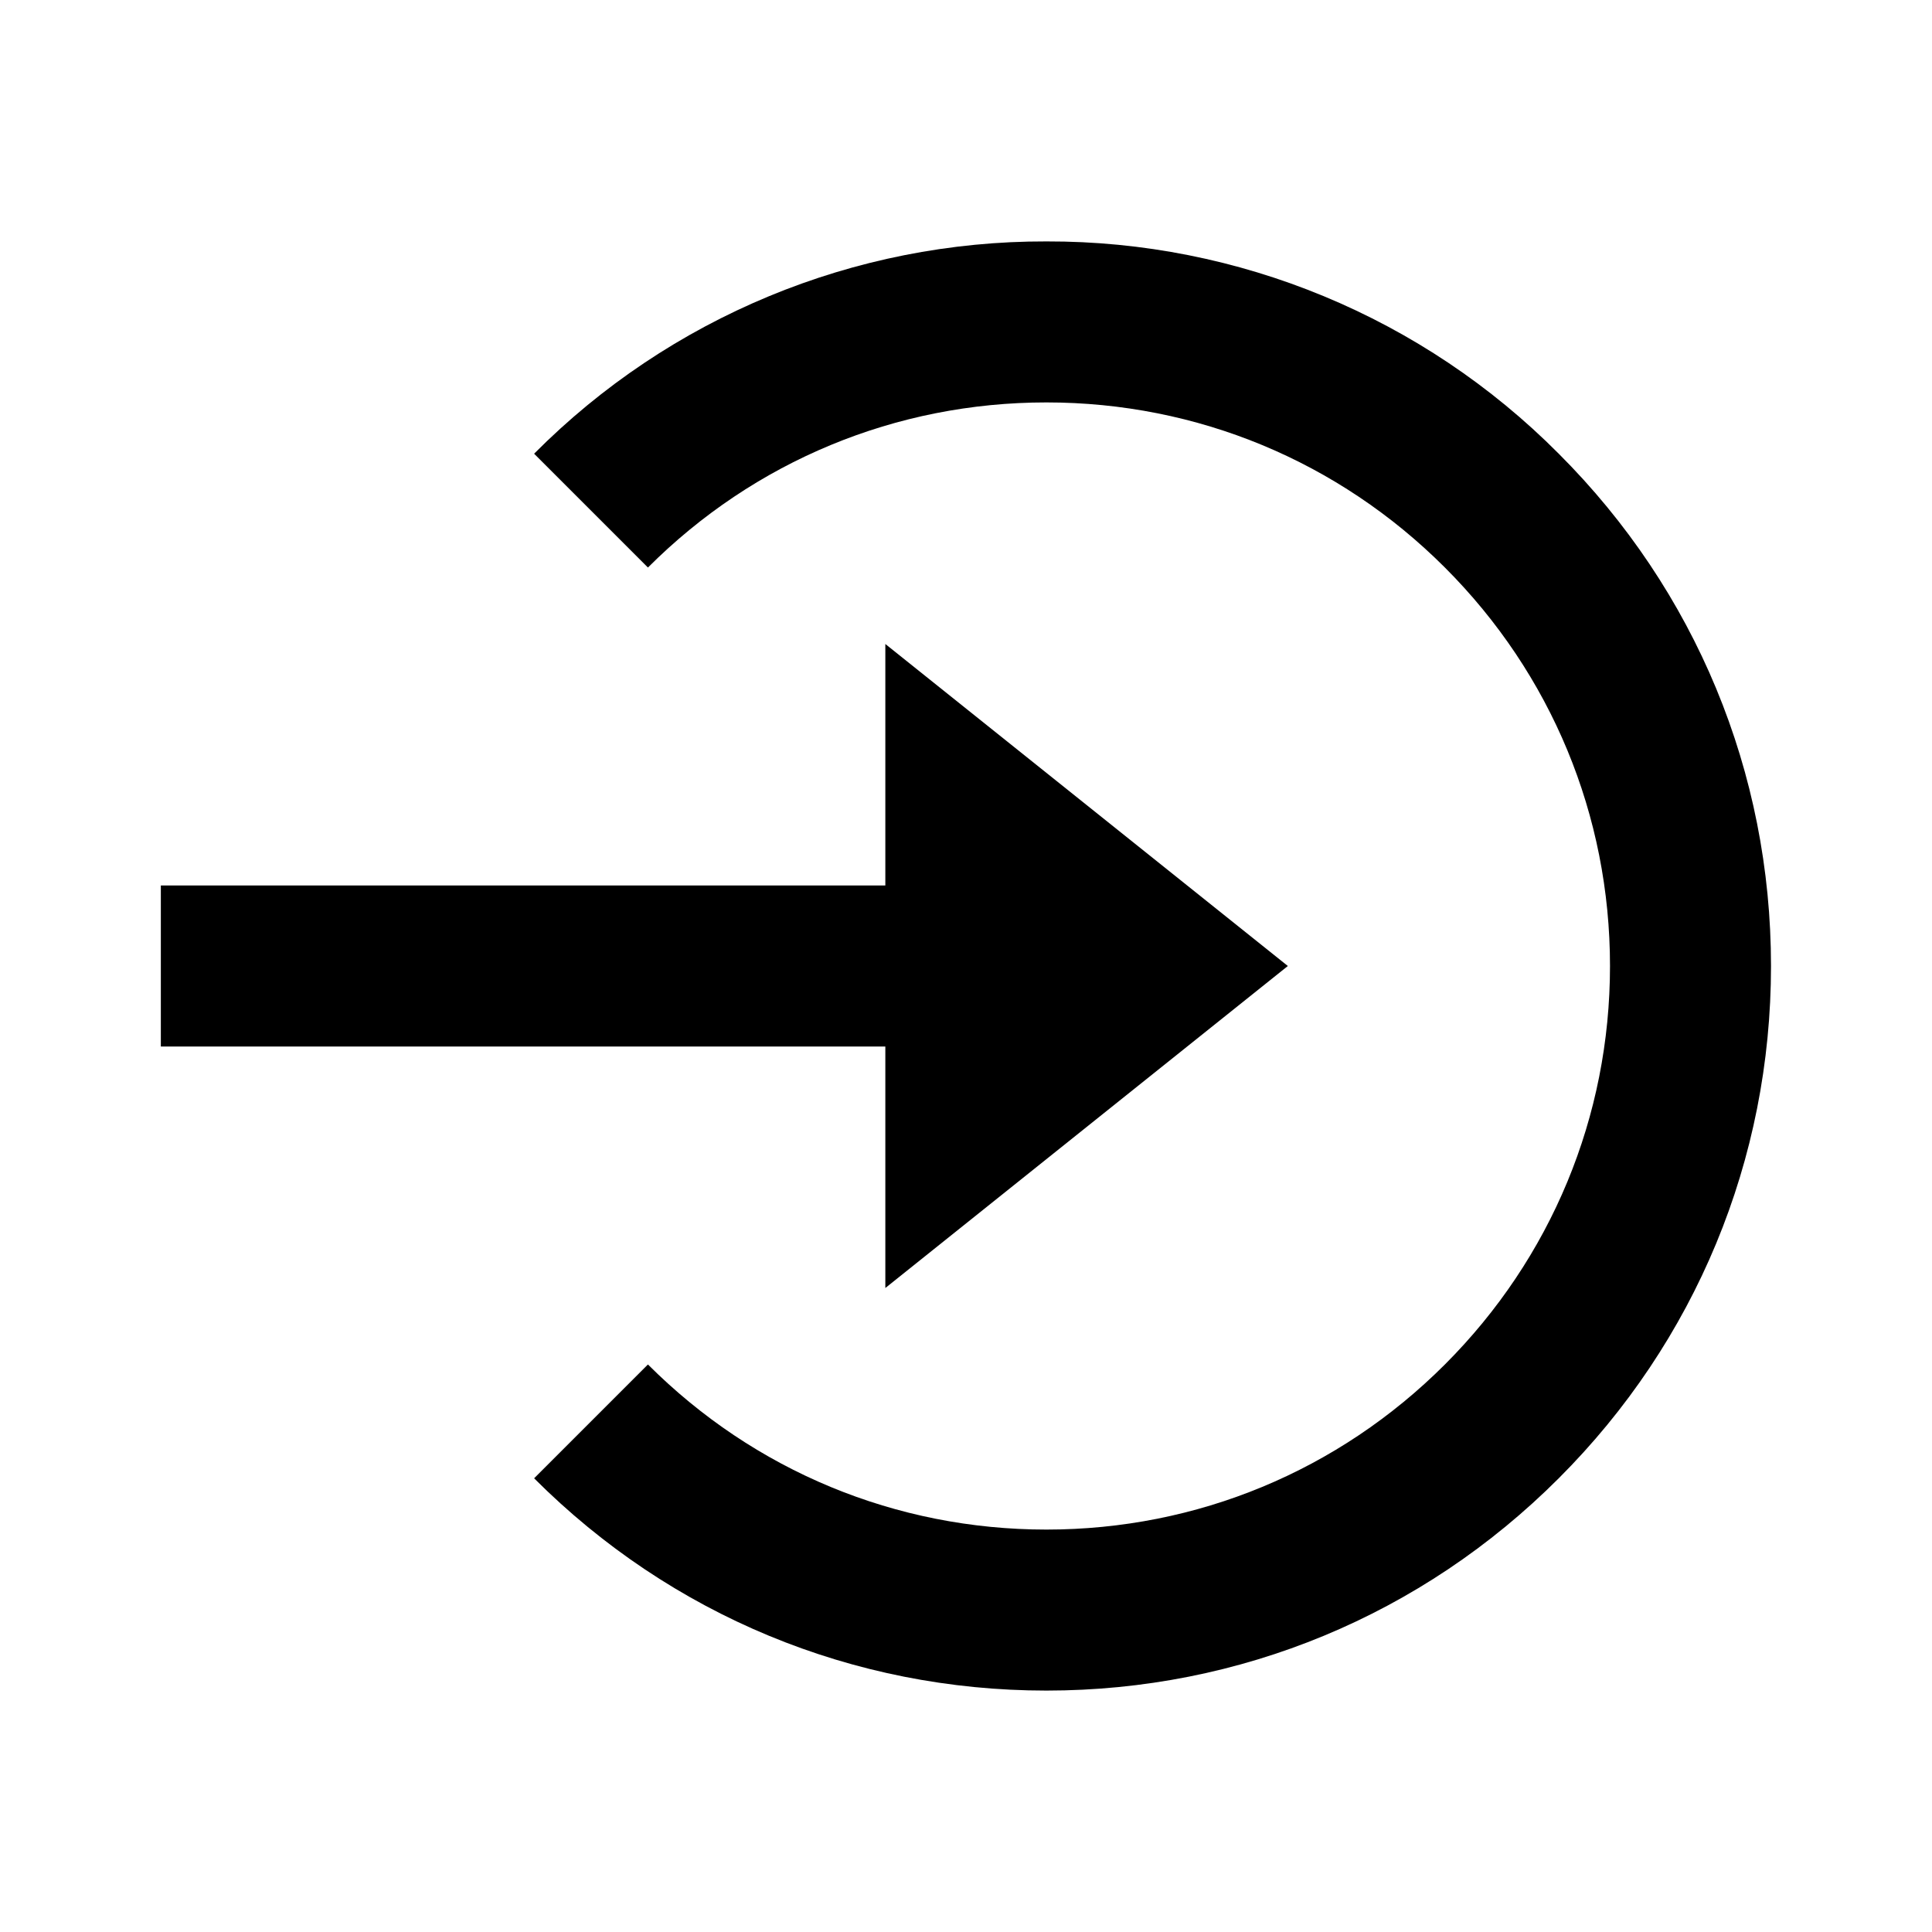
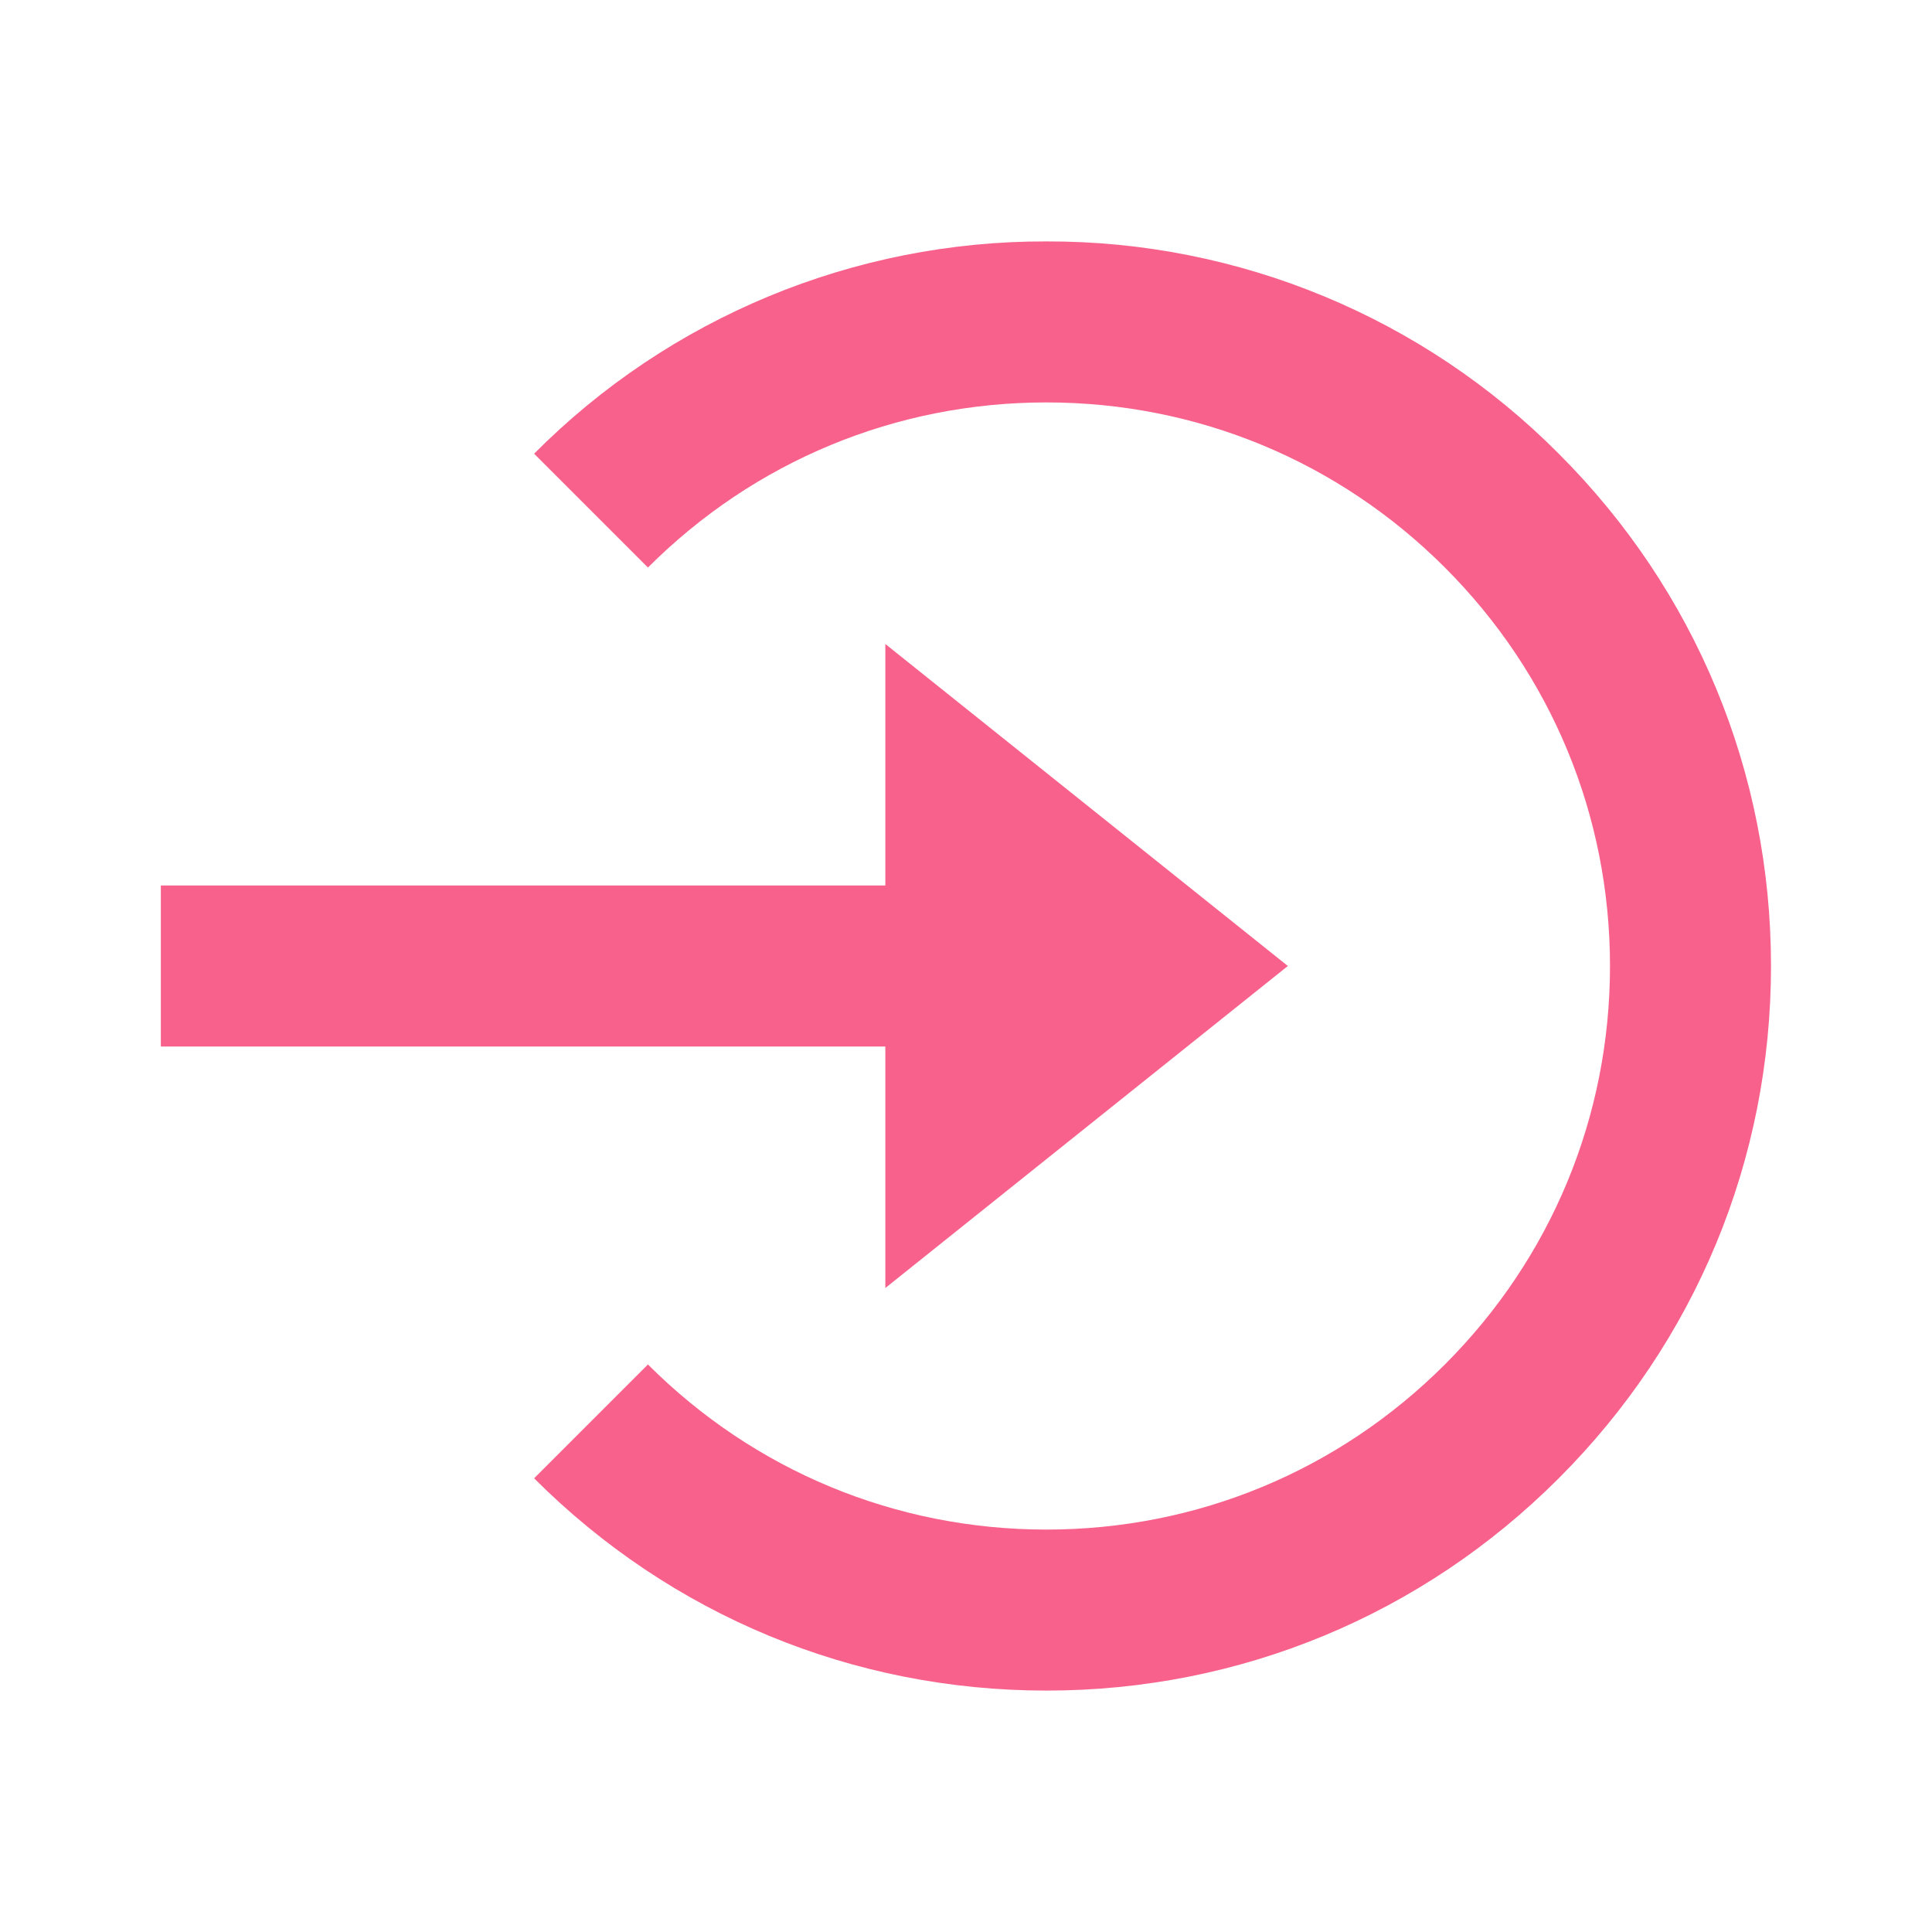
- <svg xmlns="http://www.w3.org/2000/svg" width="24" height="24" style="fill: rgba(0, 0, 0, 1);transform: ;msFilter:;">
+ <svg xmlns="http://www.w3.org/2000/svg" width="24" height="24" style="fill: #F7618B;transform: ;msFilter:;">
  <path d="m10.998 16 5-4-5-4v3h-9v2h9z" />
  <path d="M12.999 2.999a8.938 8.938 0 0 0-6.364 2.637L8.049 7.05c1.322-1.322 3.08-2.051 4.95-2.051s3.628.729 4.95 2.051S20 10.13 20 12s-.729 3.628-2.051 4.95-3.08 2.051-4.95 2.051-3.628-.729-4.95-2.051l-1.414 1.414c1.699 1.7 3.959 2.637 6.364 2.637s4.665-.937 6.364-2.637C21.063 16.665 22 14.405 22 12s-.937-4.665-2.637-6.364a8.938 8.938 0 0 0-6.364-2.637z">
    </path>
</svg>
